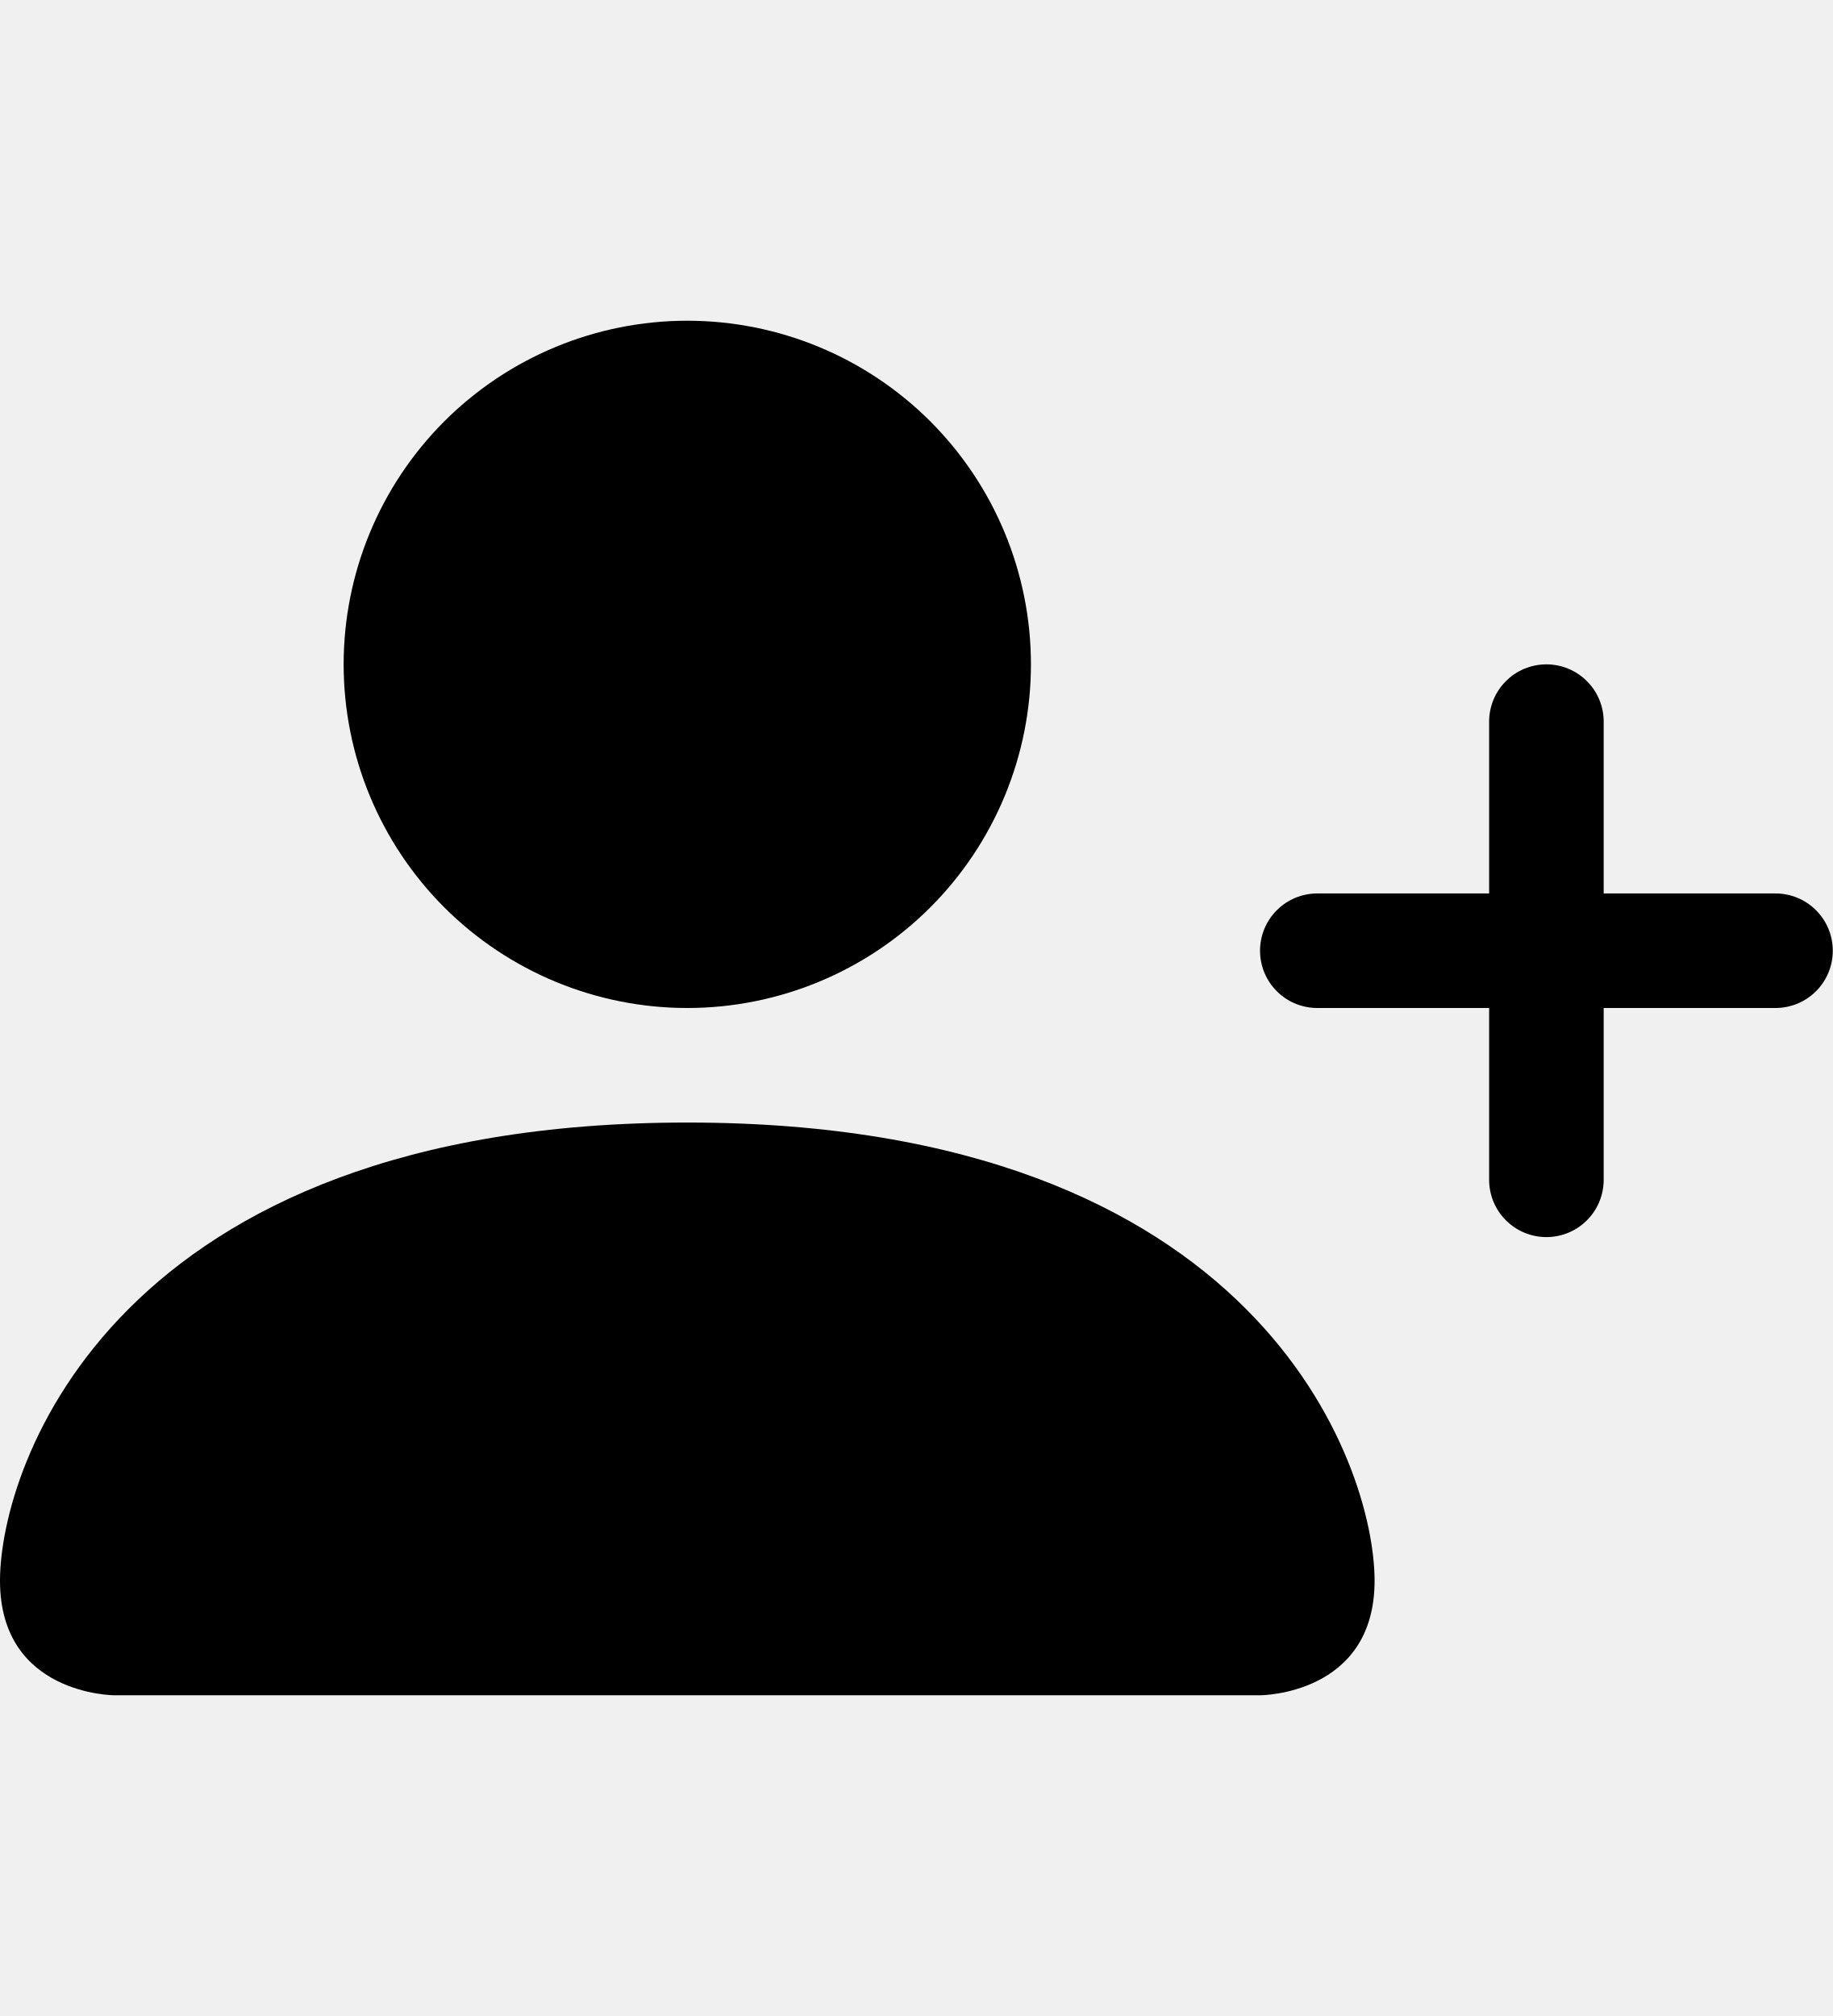
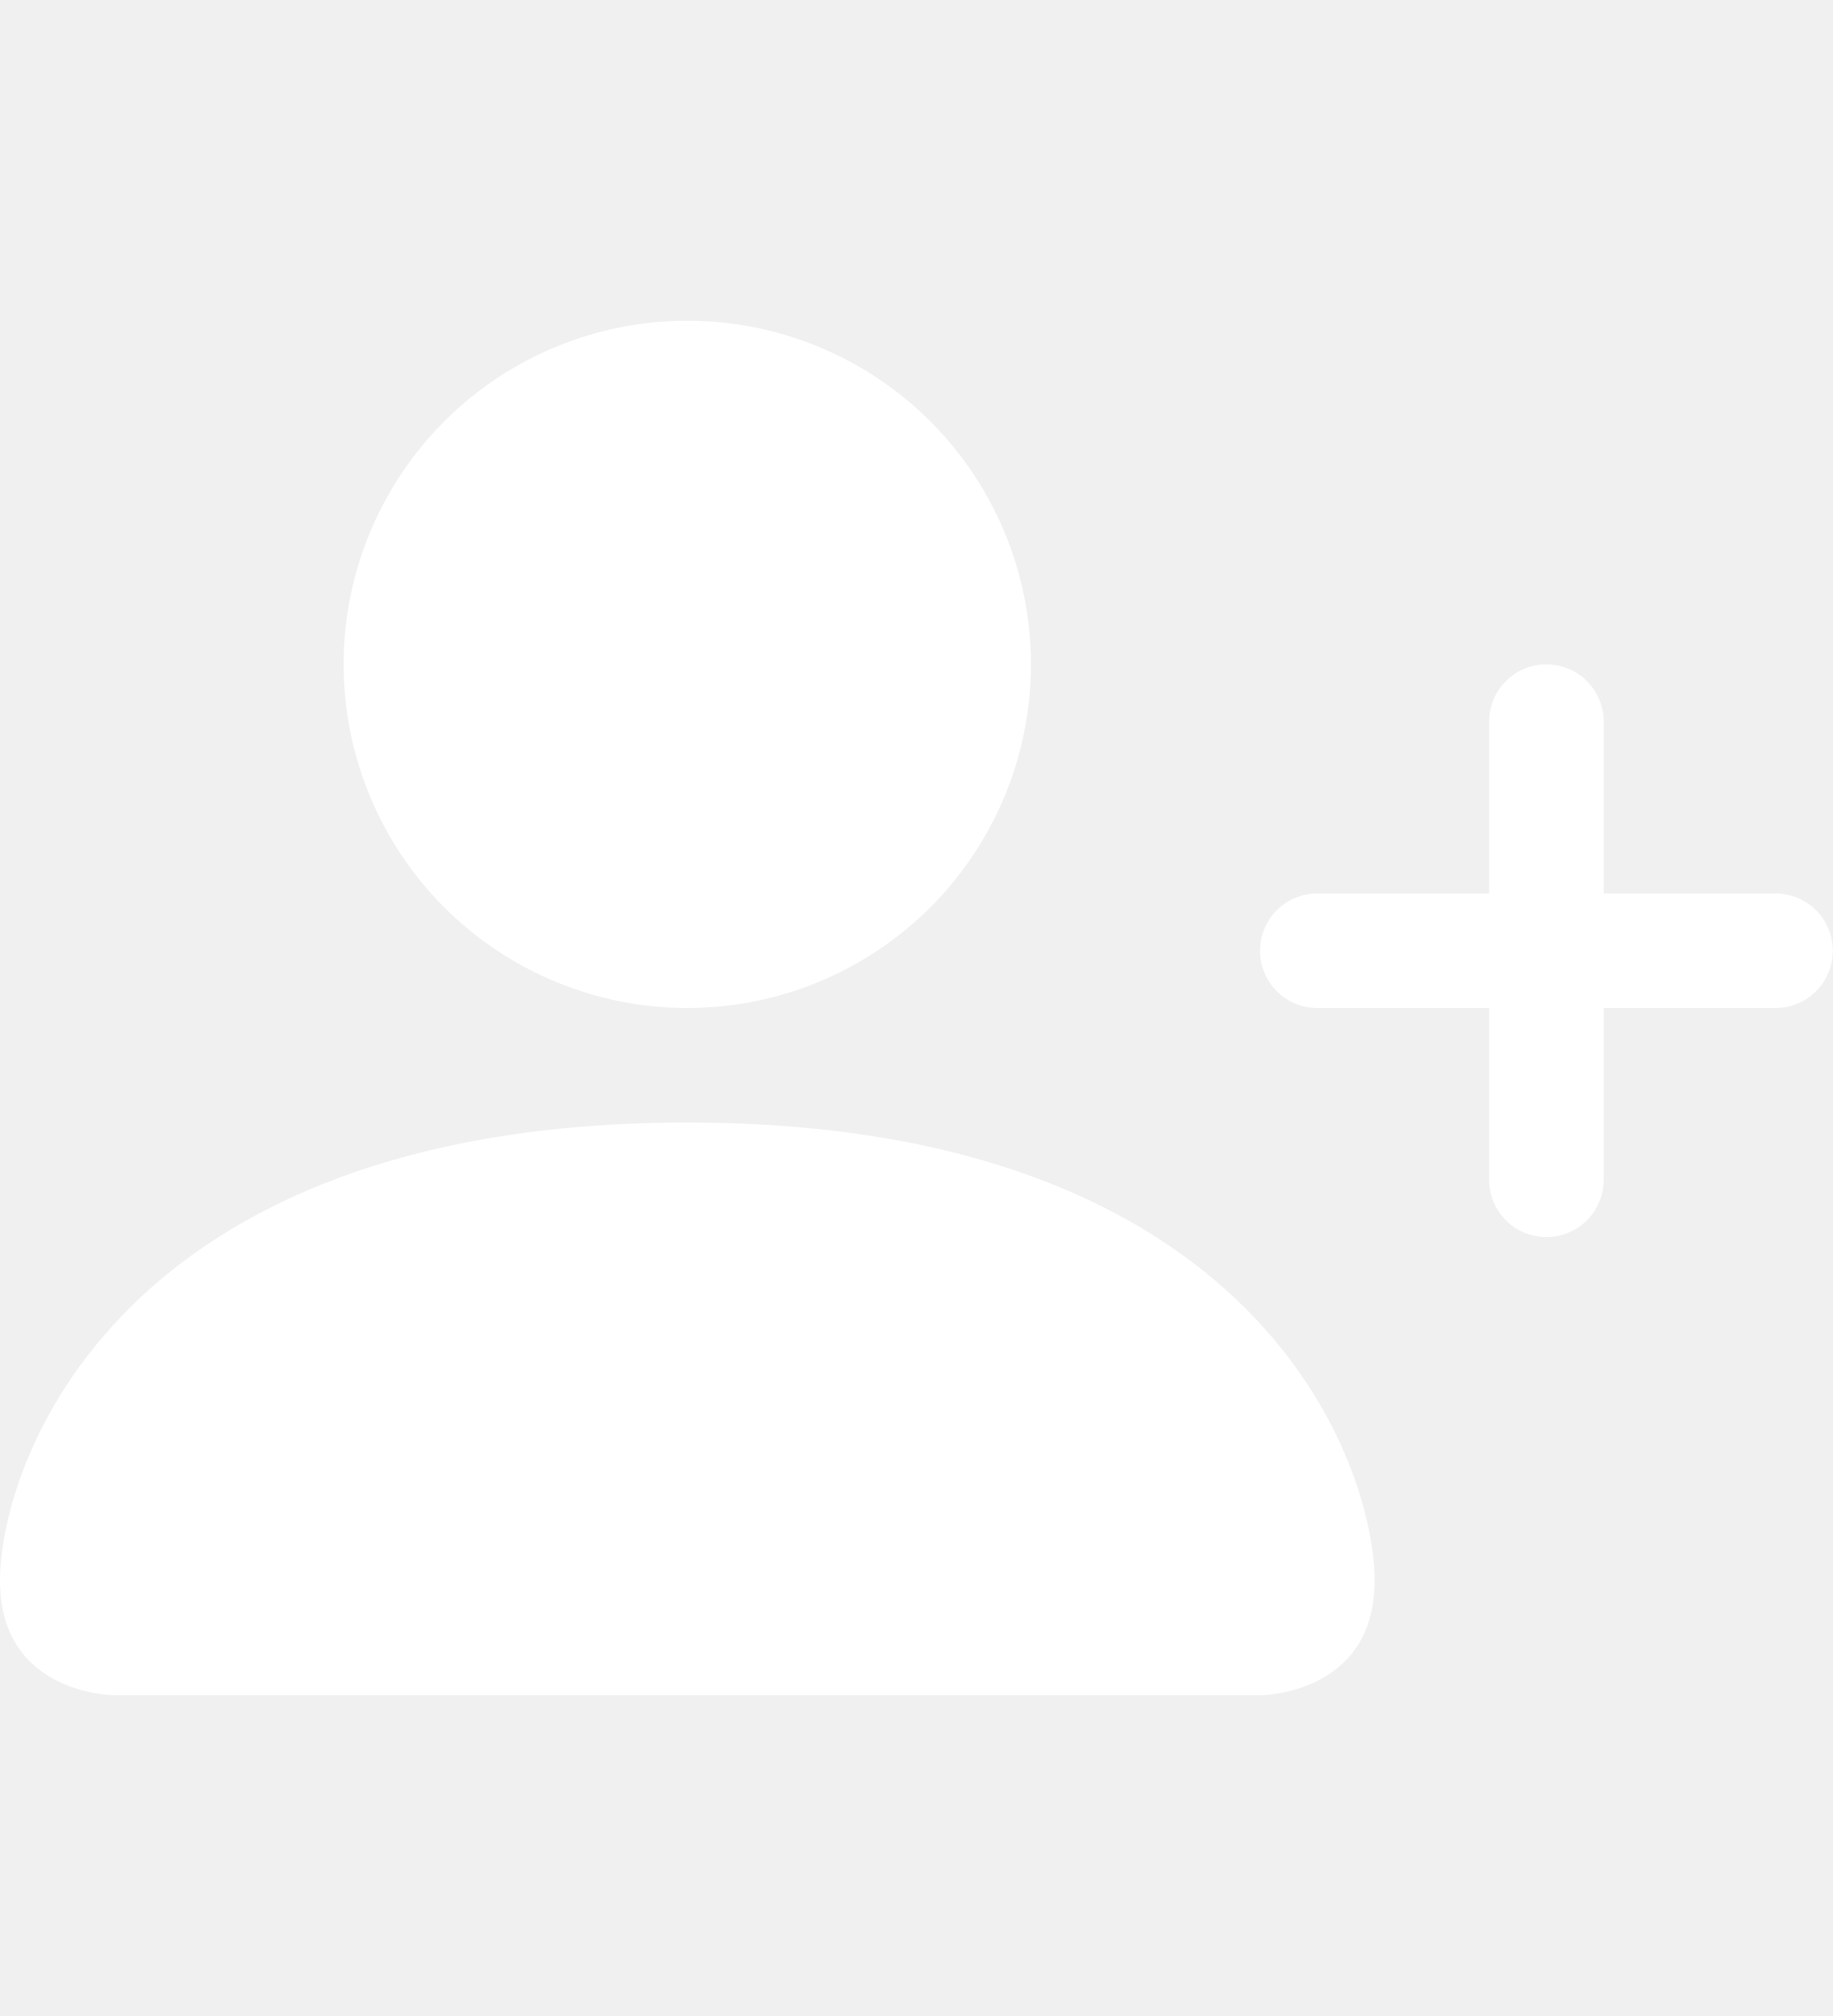
<svg xmlns="http://www.w3.org/2000/svg" width="20" height="22" viewBox="0 0 32 24" fill="none">
-   <path d="M2 24C2 24 0 24 0 22C0 20 2 14 12 14C22 14 24 20 24 22C24 24 22 24 22 24H2ZM12 12C13.591 12 15.117 11.368 16.243 10.243C17.368 9.117 18 7.591 18 6C18 4.409 17.368 2.883 16.243 1.757C15.117 0.632 13.591 0 12 0C10.409 0 8.883 0.632 7.757 1.757C6.632 2.883 6 4.409 6 6C6 7.591 6.632 9.117 7.757 10.243C8.883 11.368 10.409 12 12 12Z" fill="black" />
-   <path fill-rule="evenodd" clip-rule="evenodd" d="M27 6C27.265 6 27.52 6.105 27.707 6.293C27.895 6.48 28 6.735 28 7V10H31C31.265 10 31.52 10.105 31.707 10.293C31.895 10.48 32 10.735 32 11C32 11.265 31.895 11.52 31.707 11.707C31.52 11.895 31.265 12 31 12H28V15C28 15.265 27.895 15.52 27.707 15.707C27.52 15.895 27.265 16 27 16C26.735 16 26.48 15.895 26.293 15.707C26.105 15.52 26 15.265 26 15V12H23C22.735 12 22.48 11.895 22.293 11.707C22.105 11.52 22 11.265 22 11C22 10.735 22.105 10.48 22.293 10.293C22.48 10.105 22.735 10 23 10H26V7C26 6.735 26.105 6.48 26.293 6.293C26.48 6.105 26.735 6 27 6Z" fill="black" />
+   <path d="M2 24C2 24 0 24 0 22C0 20 2 14 12 14C22 14 24 20 24 22C24 24 22 24 22 24H2ZM12 12C13.591 12 15.117 11.368 16.243 10.243C17.368 9.117 18 7.591 18 6C18 4.409 17.368 2.883 16.243 1.757C15.117 0.632 13.591 0 12 0C10.409 0 8.883 0.632 7.757 1.757C6.632 2.883 6 4.409 6 6C6 7.591 6.632 9.117 7.757 10.243C8.883 11.368 10.409 12 12 12Z" fill="white" />
+   <path fill-rule="evenodd" clip-rule="evenodd" d="M27 6C27.265 6 27.52 6.105 27.707 6.293C27.895 6.48 28 6.735 28 7V10H31C31.265 10 31.52 10.105 31.707 10.293C31.895 10.48 32 10.735 32 11C32 11.265 31.895 11.52 31.707 11.707C31.52 11.895 31.265 12 31 12H28V15C28 15.265 27.895 15.52 27.707 15.707C27.52 15.895 27.265 16 27 16C26.735 16 26.48 15.895 26.293 15.707C26.105 15.52 26 15.265 26 15V12H23C22.735 12 22.48 11.895 22.293 11.707C22.105 11.52 22 11.265 22 11C22 10.735 22.105 10.48 22.293 10.293C22.48 10.105 22.735 10 23 10H26V7C26 6.735 26.105 6.48 26.293 6.293C26.48 6.105 26.735 6 27 6Z" fill="white" />
</svg>
